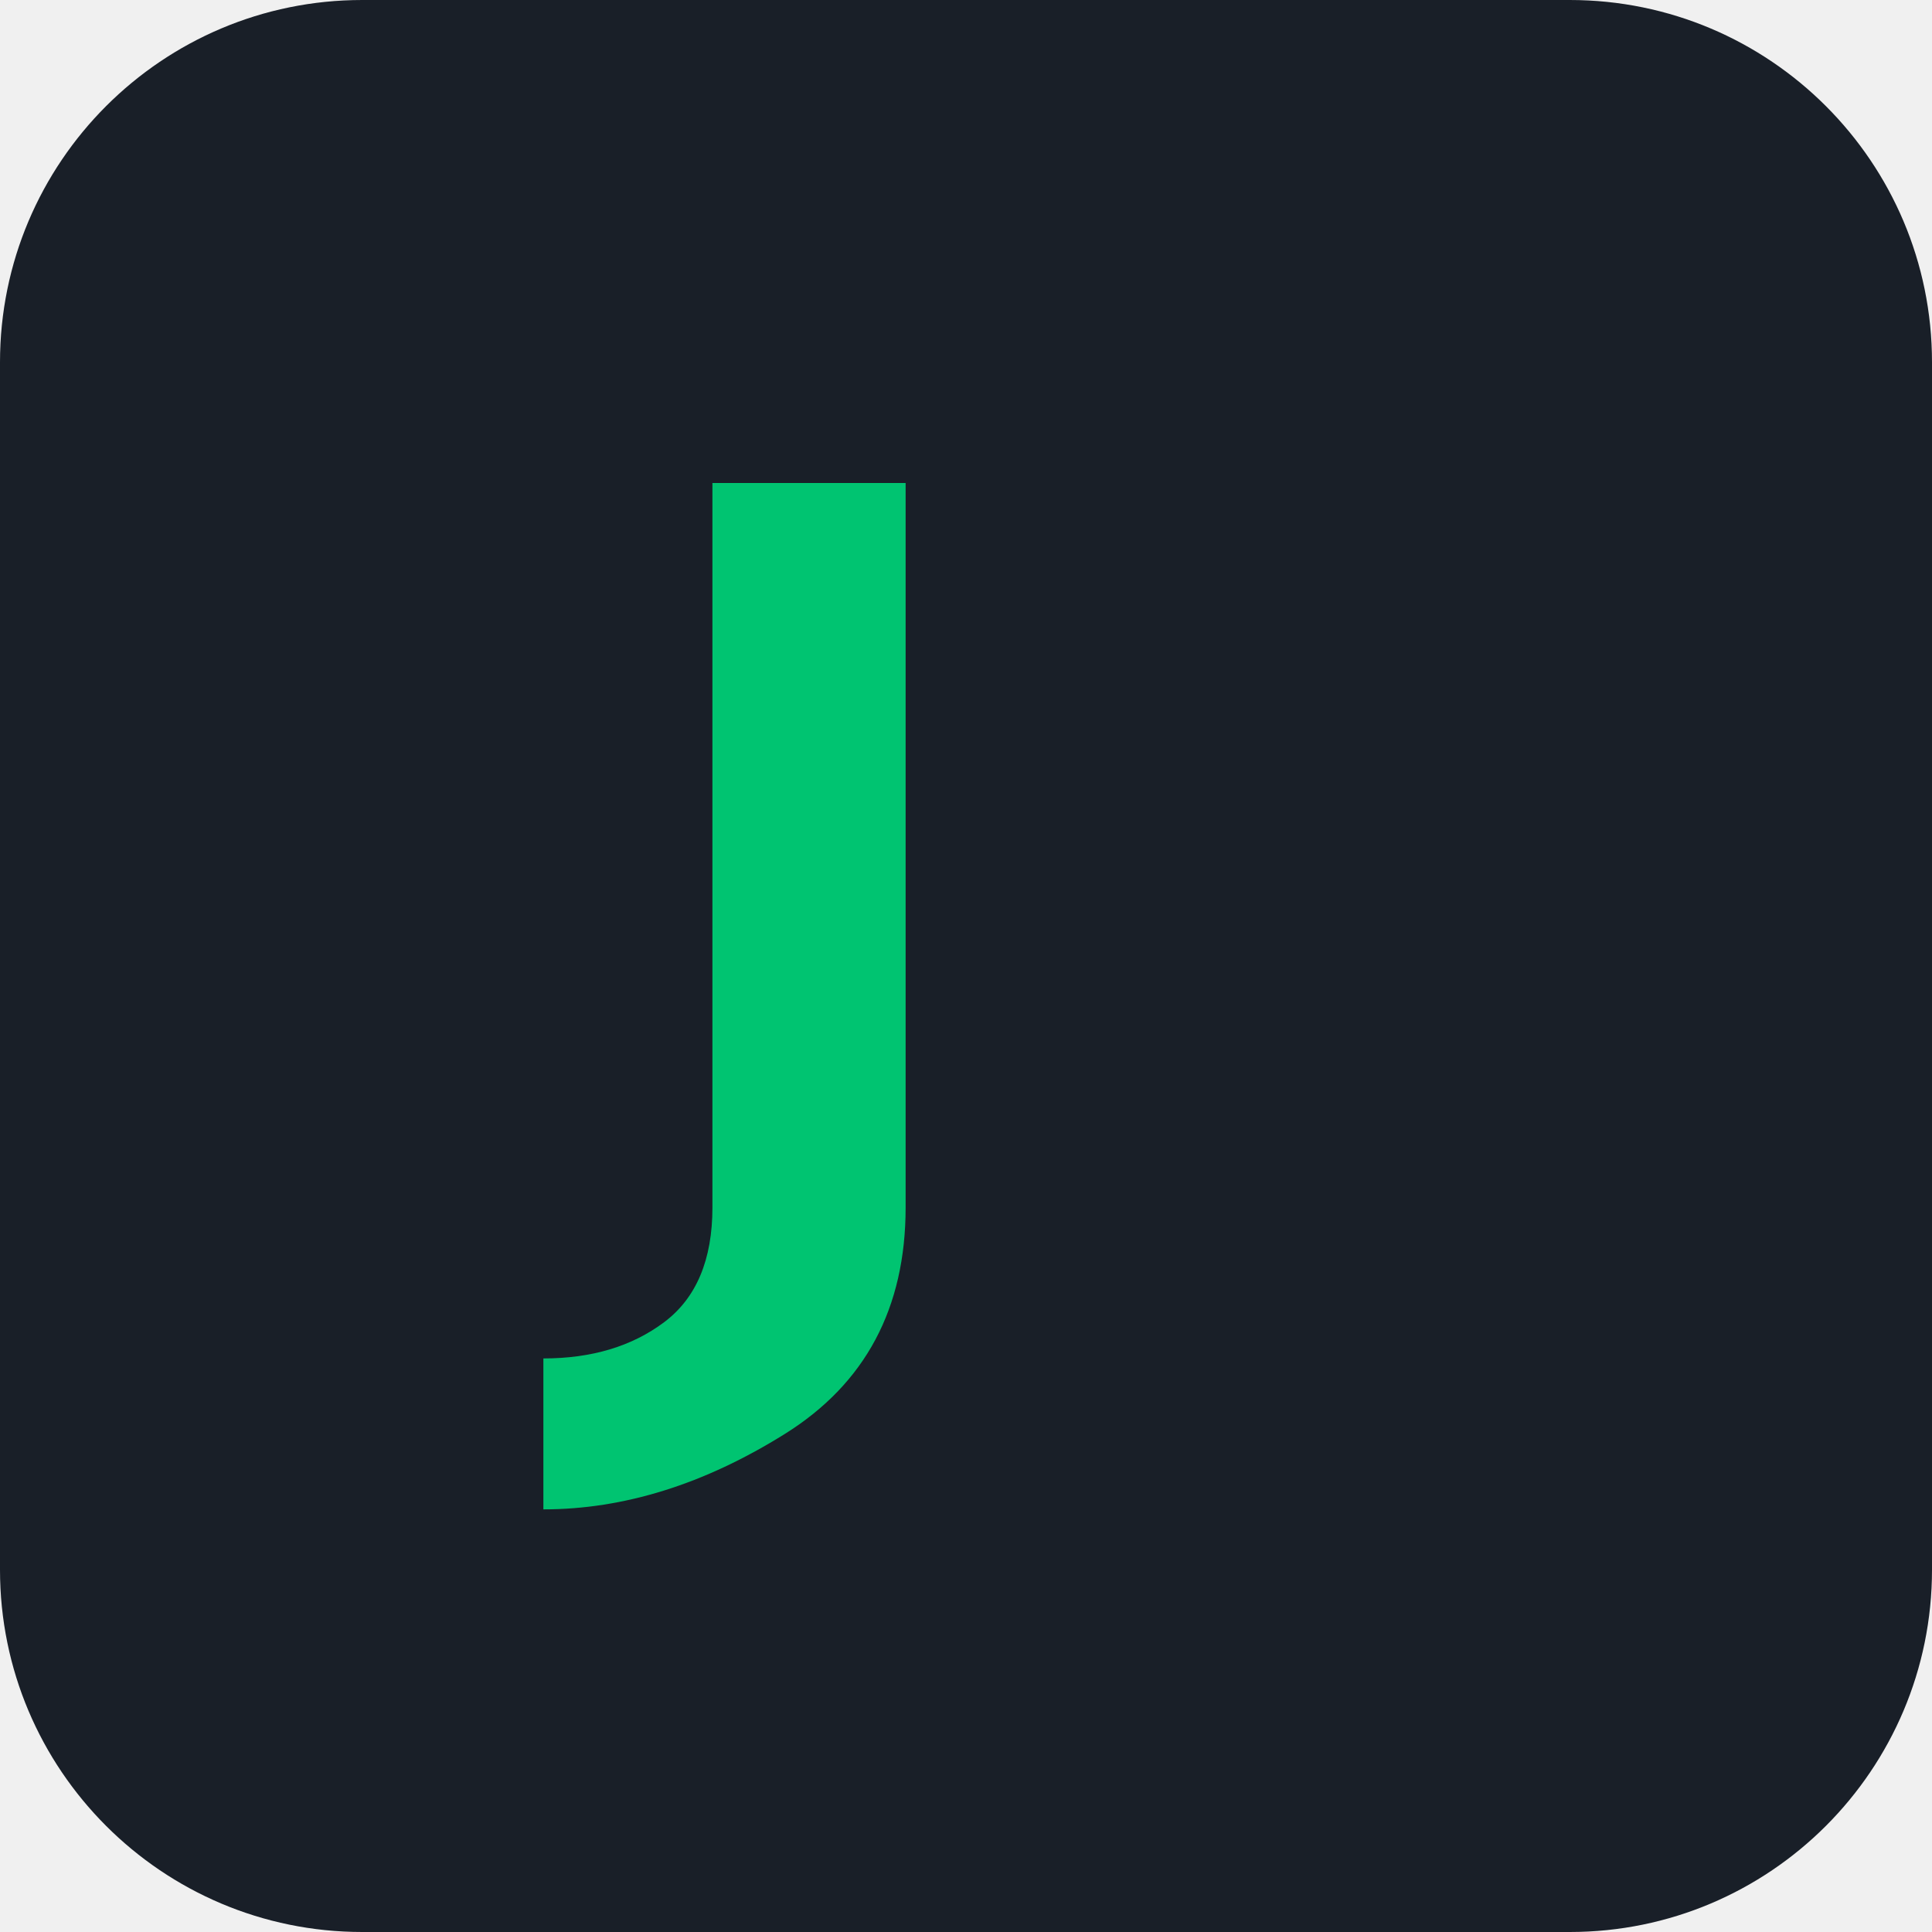
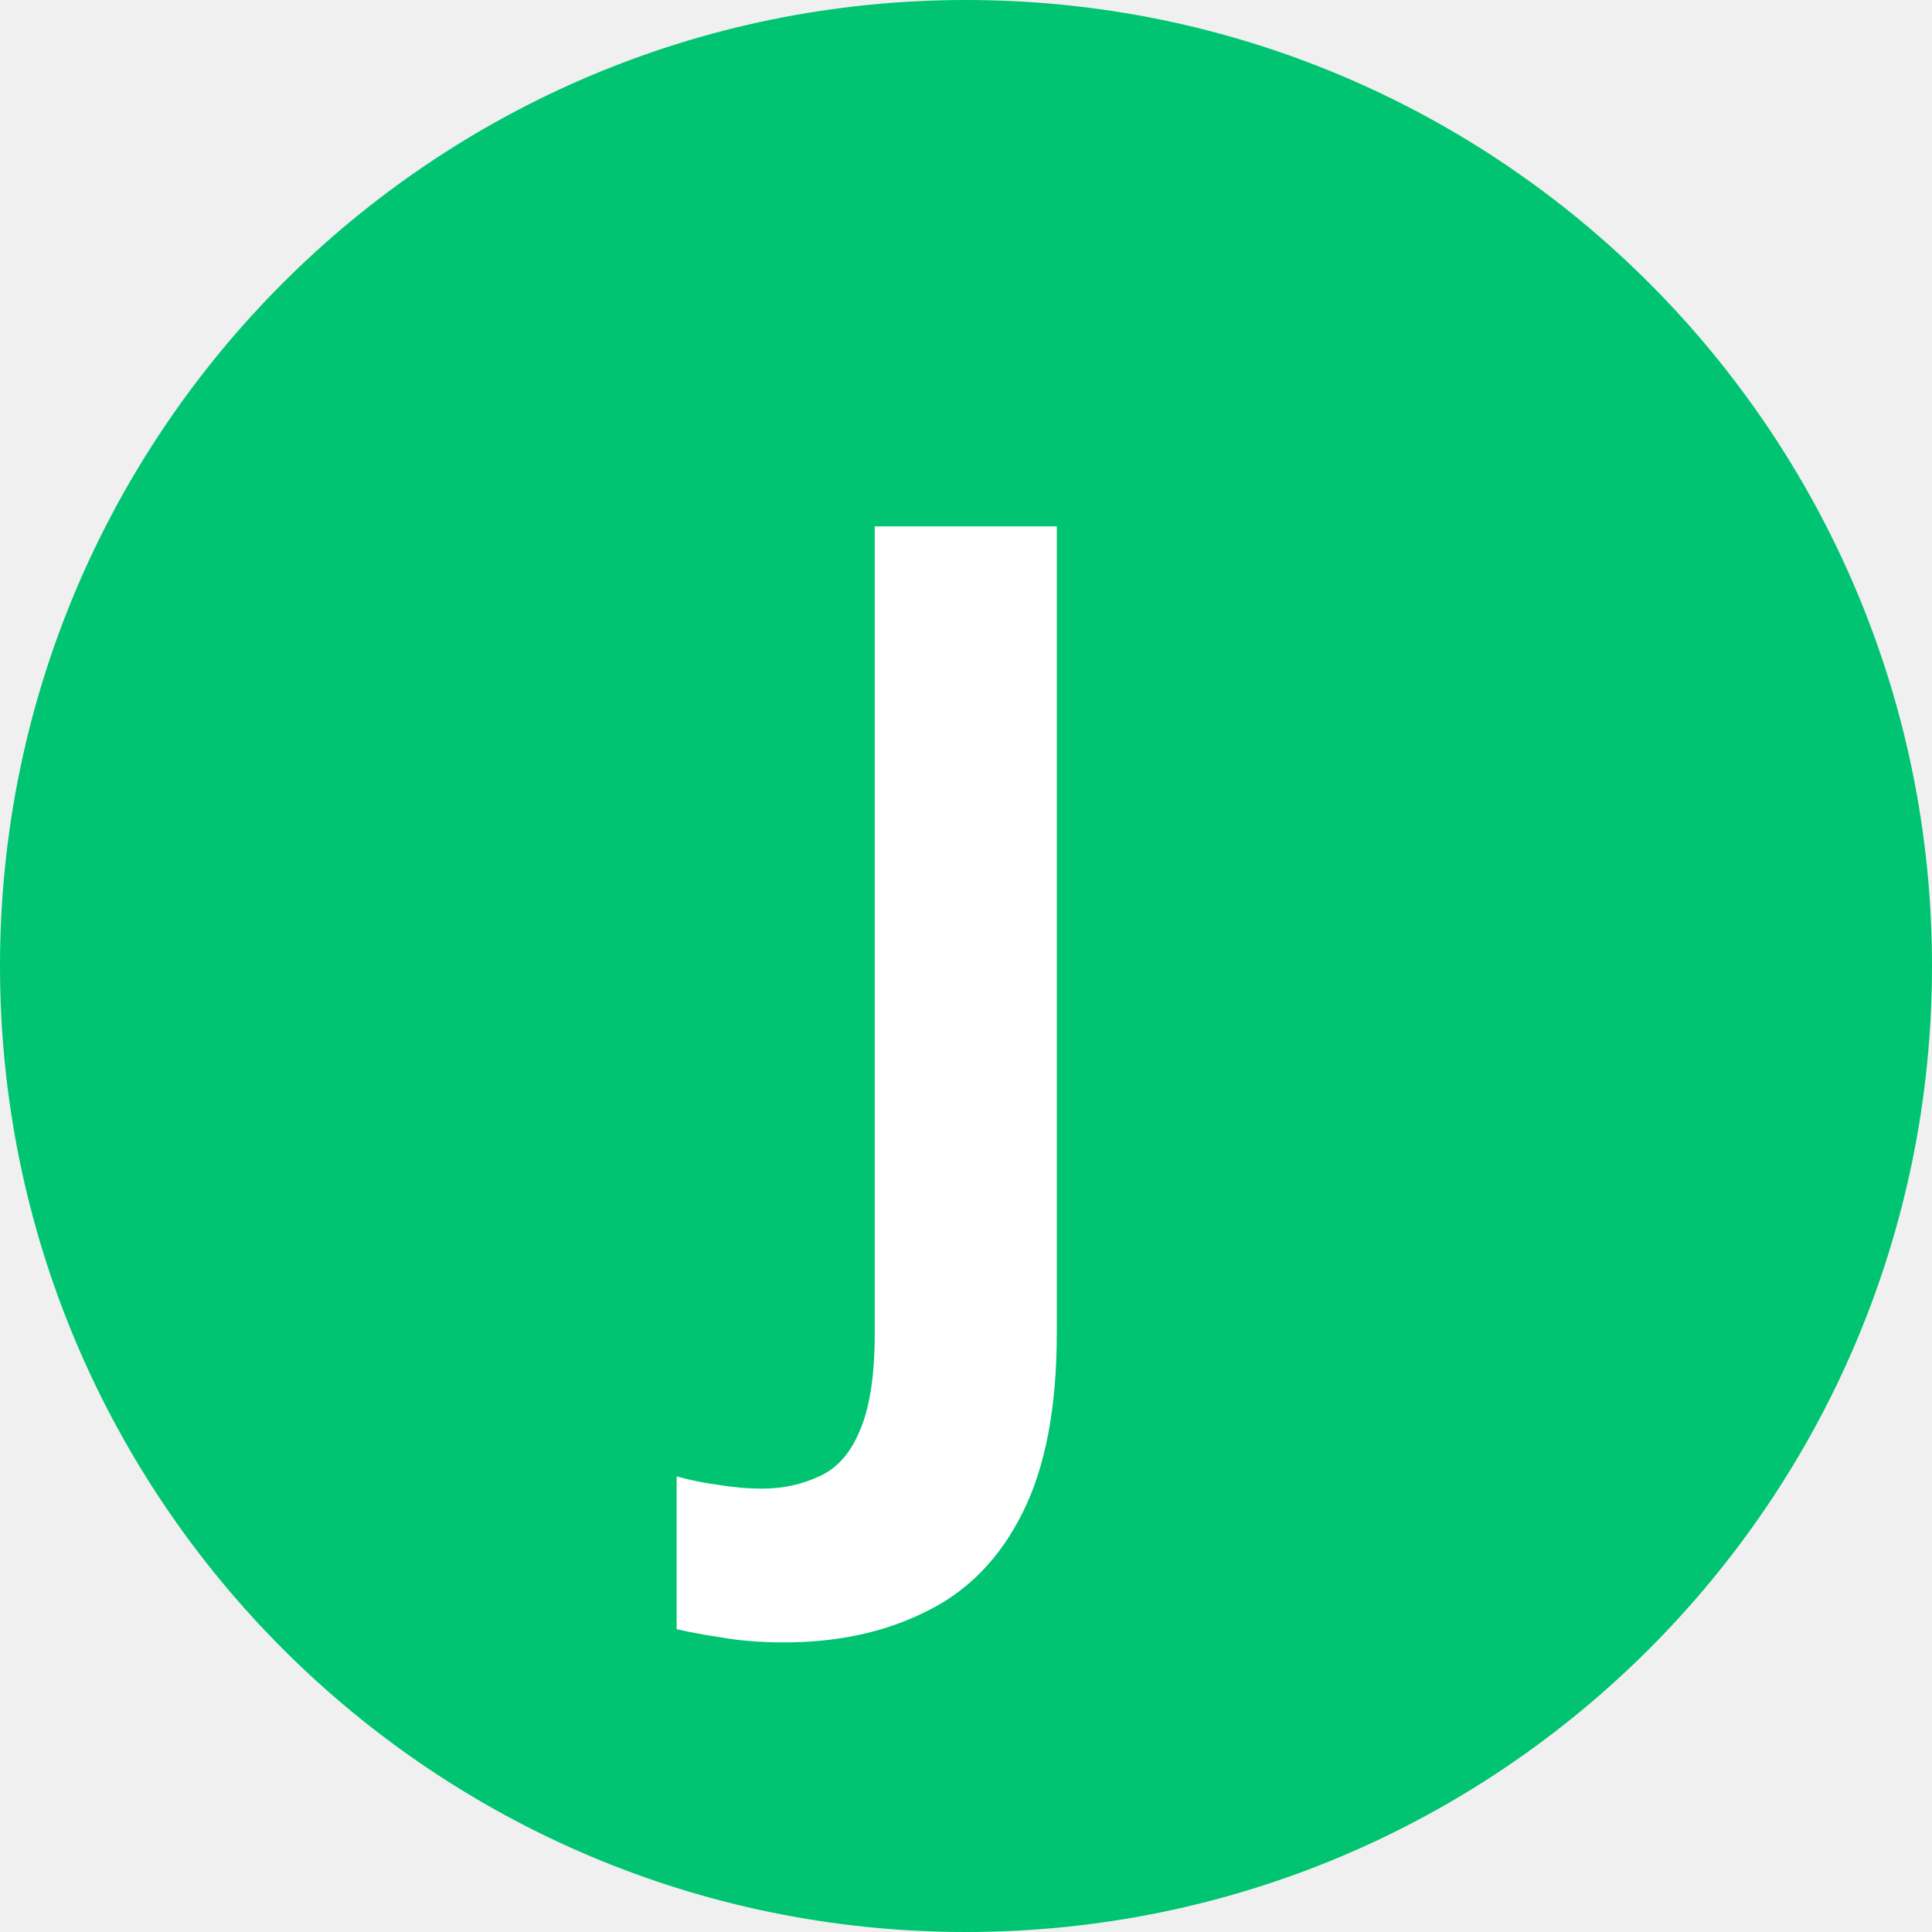
<svg xmlns="http://www.w3.org/2000/svg" viewBox="0 0 32 32">
-   <rect width="32" height="32" rx="6" fill="#191f28" />
-   <path d="M11 8h4v12q0 2.5-2 3.75T9 25v-2.5q1.2 0 2-.6t.8-1.9V8z" fill="#00c471" />
+   <circle cx="16" cy="16" r="16" fill="#00c471" />
+   <text x="16" y="23" text-anchor="middle" font-family="system-ui, sans-serif" font-weight="800" font-size="20" fill="#fff">J</text>
</svg>
